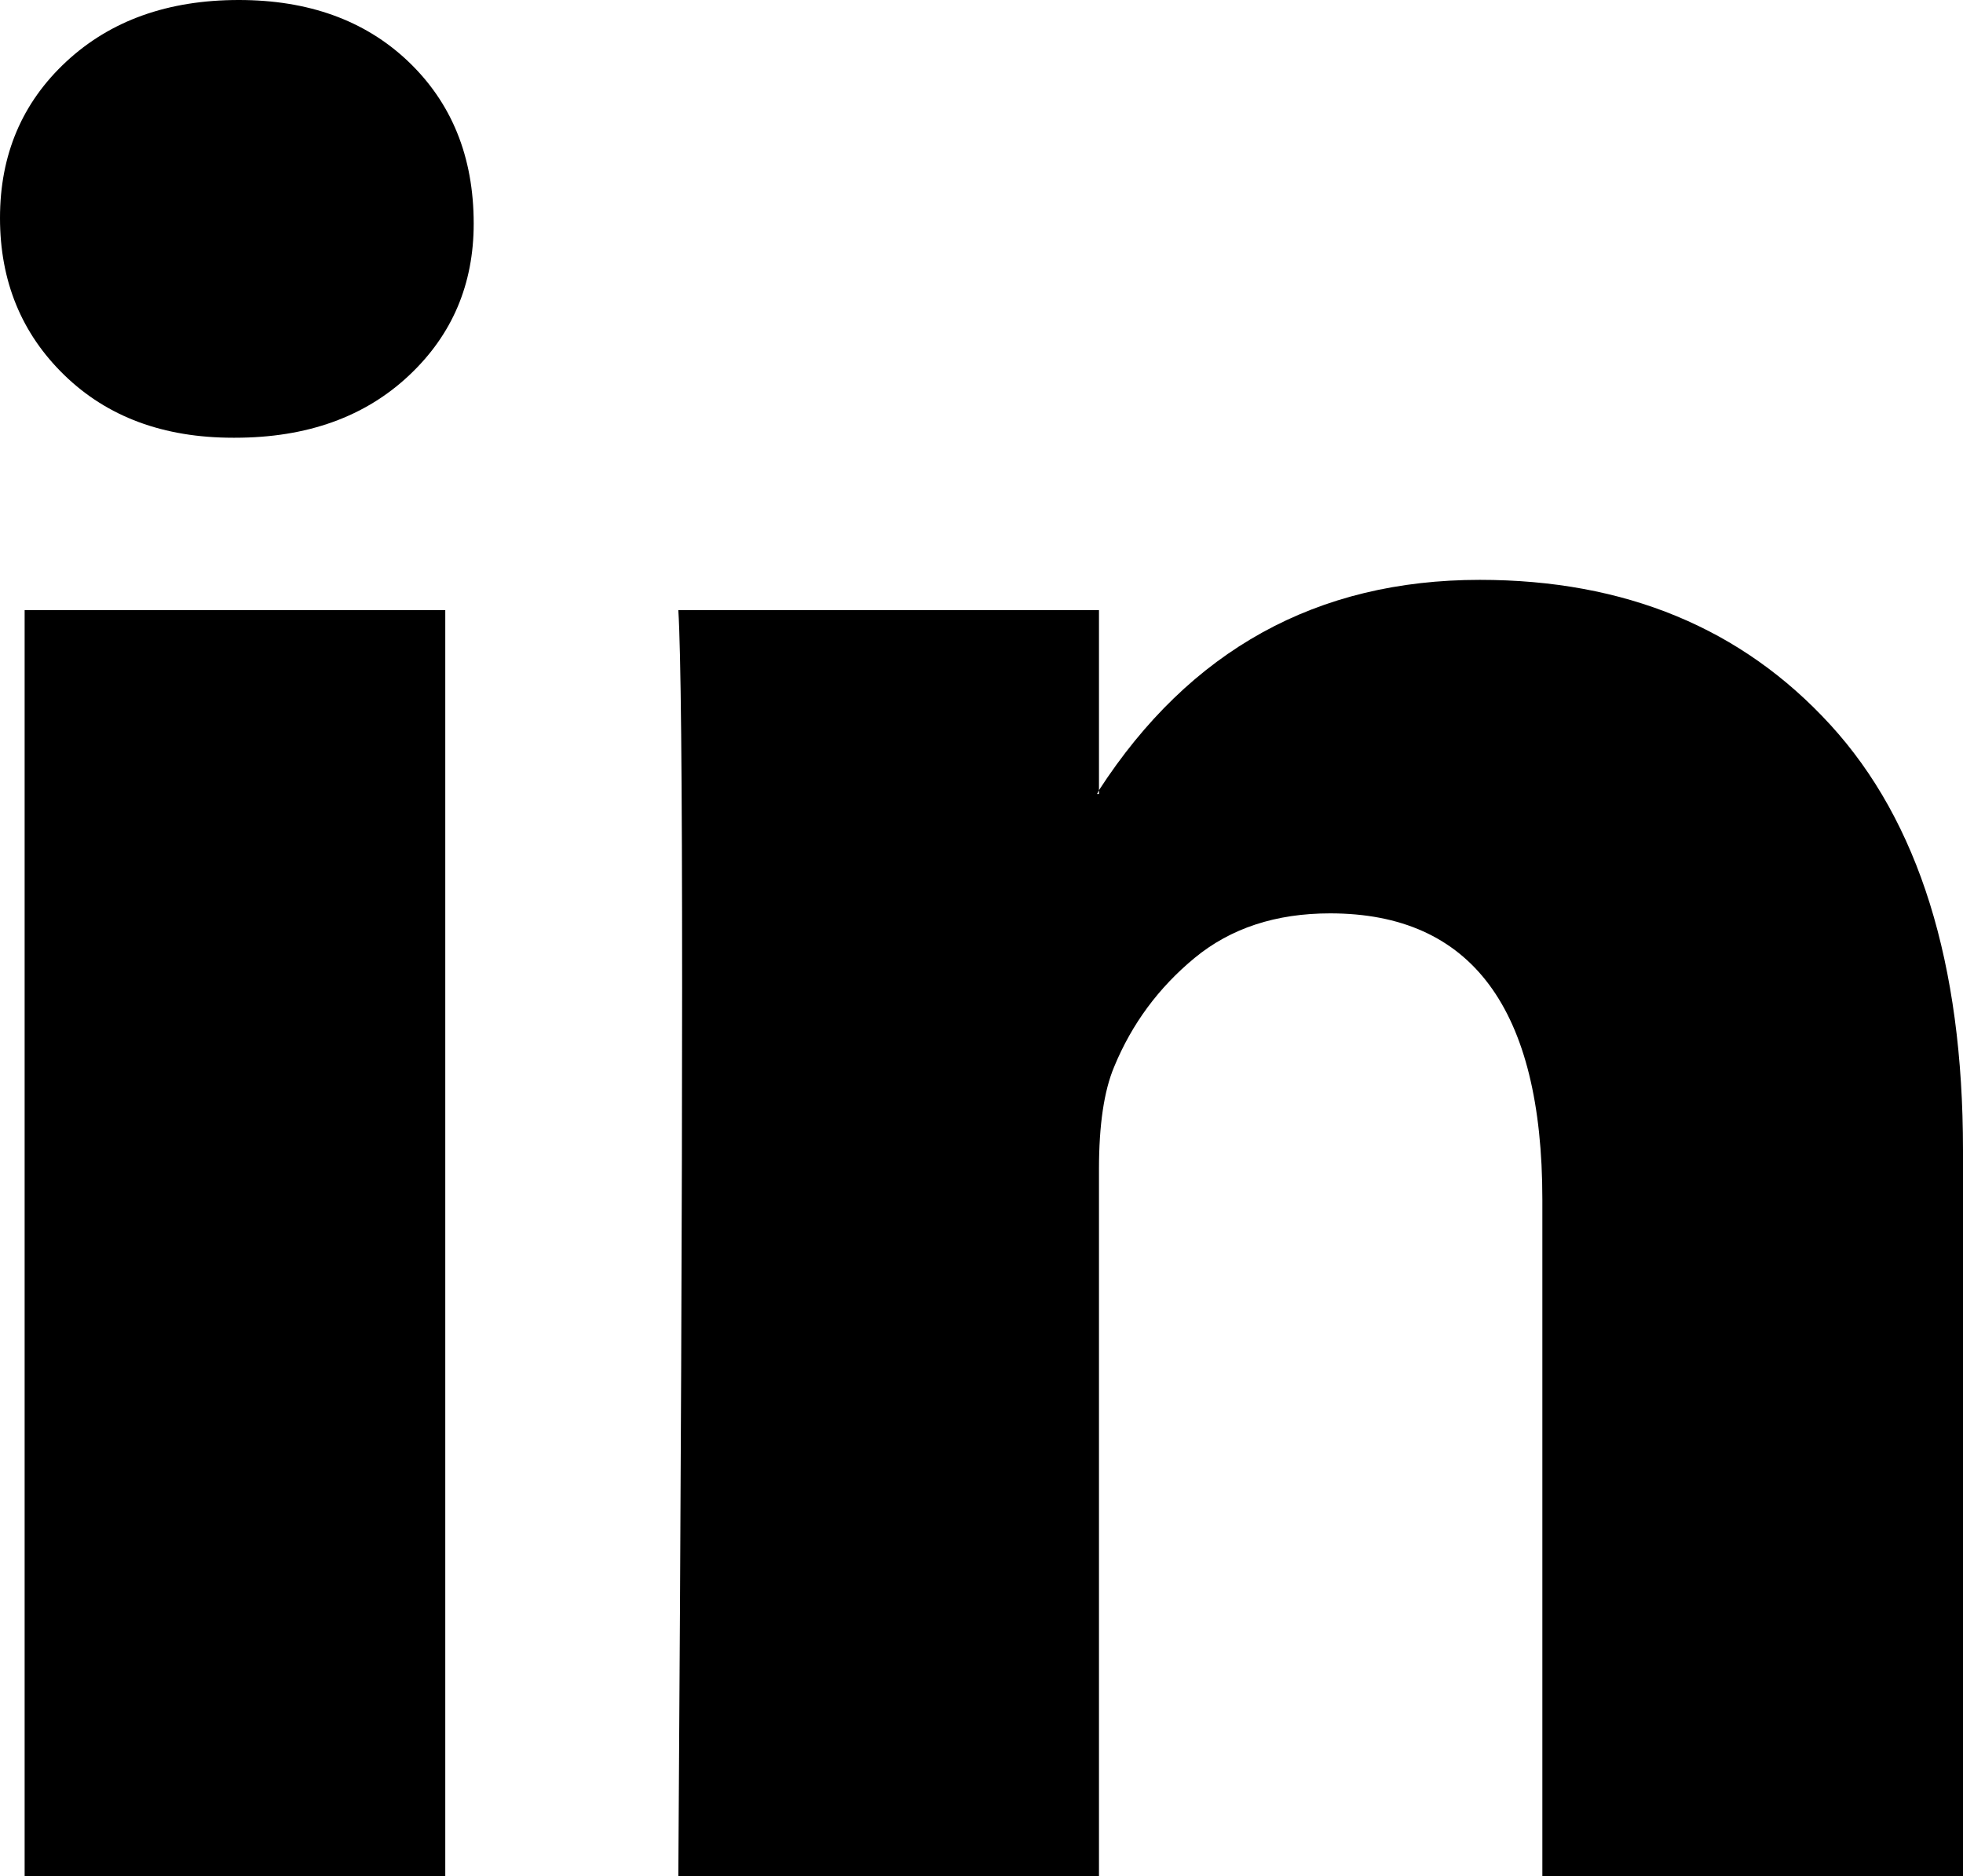
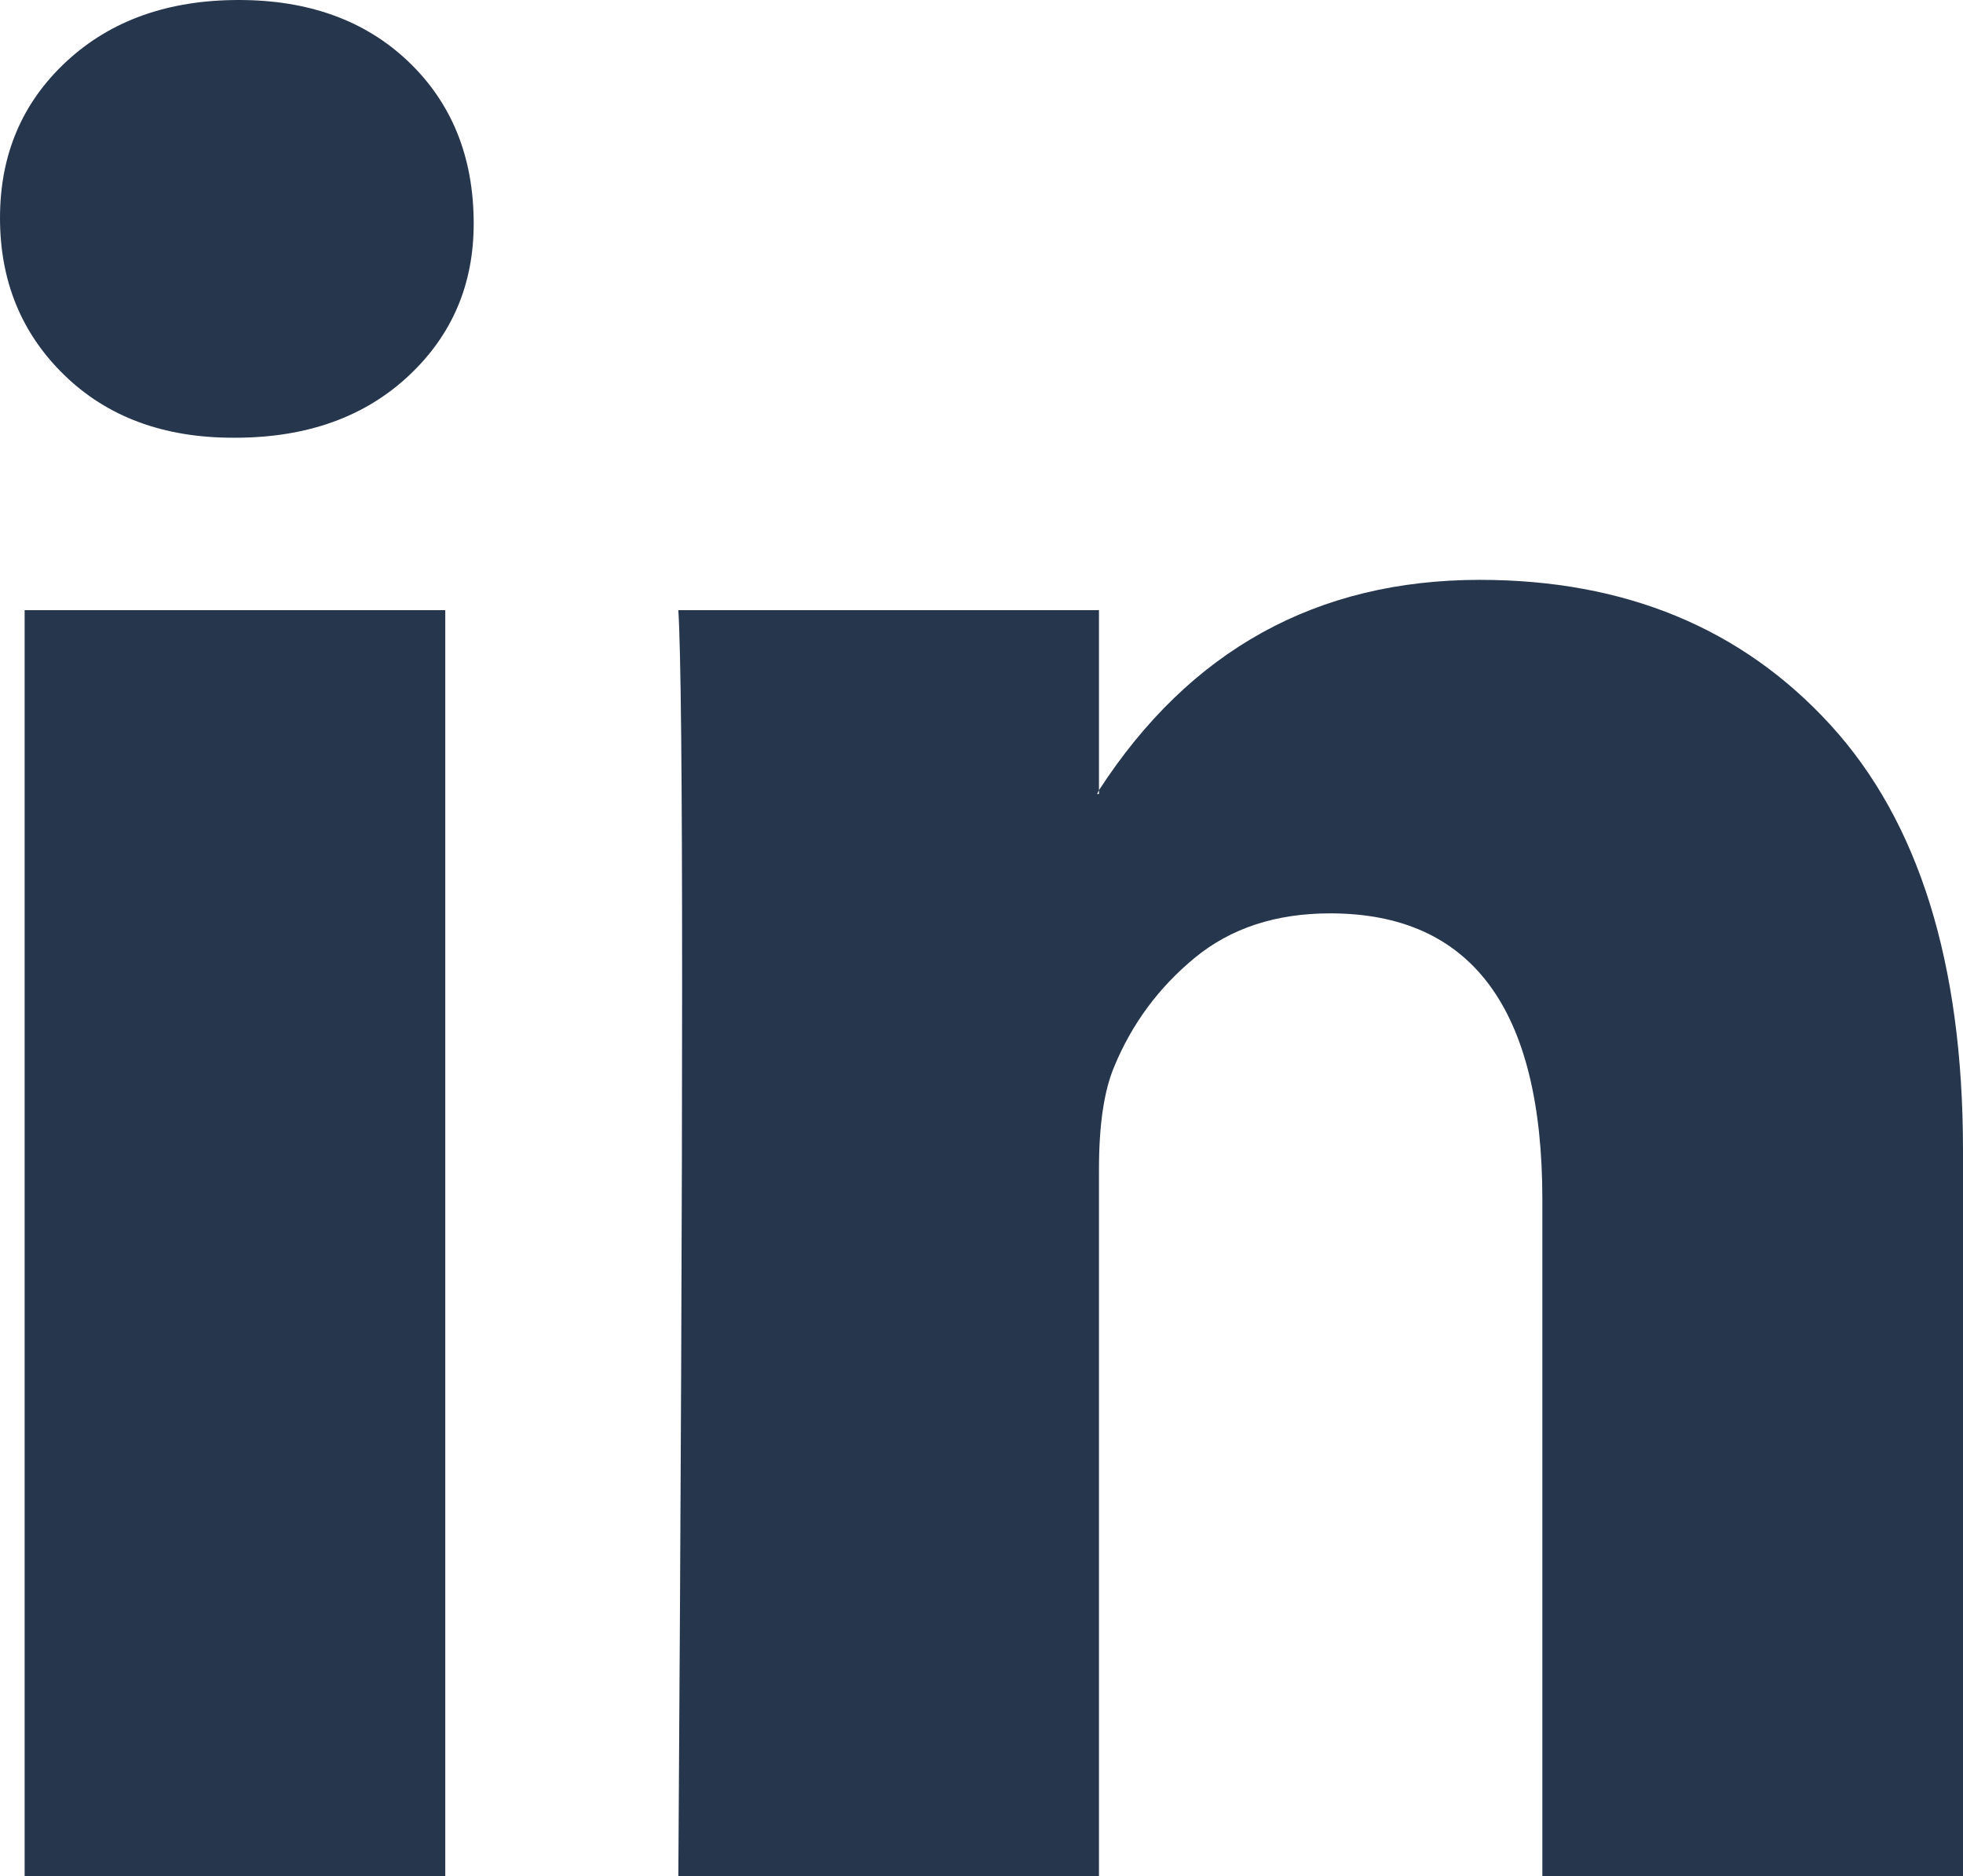
<svg xmlns="http://www.w3.org/2000/svg" width="2500" height="2389" viewBox="0 5 1036 990" id="linkedin">
-   <path d="M0 120c0-33.334 11.667-60.834 35-82.5C58.333 15.833 88.667 5 126 5c36.667 0 66.333 10.666 89 32 23.333 22 35 50.666 35 86 0 32-11.333 58.666-34 80-23.333 22-54 33-92 33h-1c-36.667 0-66.333-11-89-33S0 153.333 0 120zm13 875V327h222v668H13zm345 0h222V622c0-23.334 2.667-41.334 8-54 9.333-22.667 23.5-41.834 42.5-57.5 19-15.667 42.833-23.5 71.5-23.5 74.667 0 112 50.333 112 151v357h222V612c0-98.667-23.333-173.5-70-224.5S857.667 311 781 311c-86 0-153 37-201 111v2h-1l1-2v-95H358c1.333 21.333 2 87.666 2 199 0 111.333-.667 267.666-2 469z" />
+   <path fill="#26374D" d="M0 120c0-33.334 11.667-60.834 35-82.5C58.333 15.833 88.667 5 126 5c36.667 0 66.333 10.666 89 32 23.333 22 35 50.666 35 86 0 32-11.333 58.666-34 80-23.333 22-54 33-92 33h-1c-36.667 0-66.333-11-89-33S0 153.333 0 120zm13 875V327h222v668H13zm345 0h222V622c0-23.334 2.667-41.334 8-54 9.333-22.667 23.5-41.834 42.5-57.5 19-15.667 42.833-23.5 71.5-23.5 74.667 0 112 50.333 112 151v357h222V612c0-98.667-23.333-173.5-70-224.5S857.667 311 781 311c-86 0-153 37-201 111v2h-1l1-2v-95H358c1.333 21.333 2 87.666 2 199 0 111.333-.667 267.666-2 469z" />
</svg>
